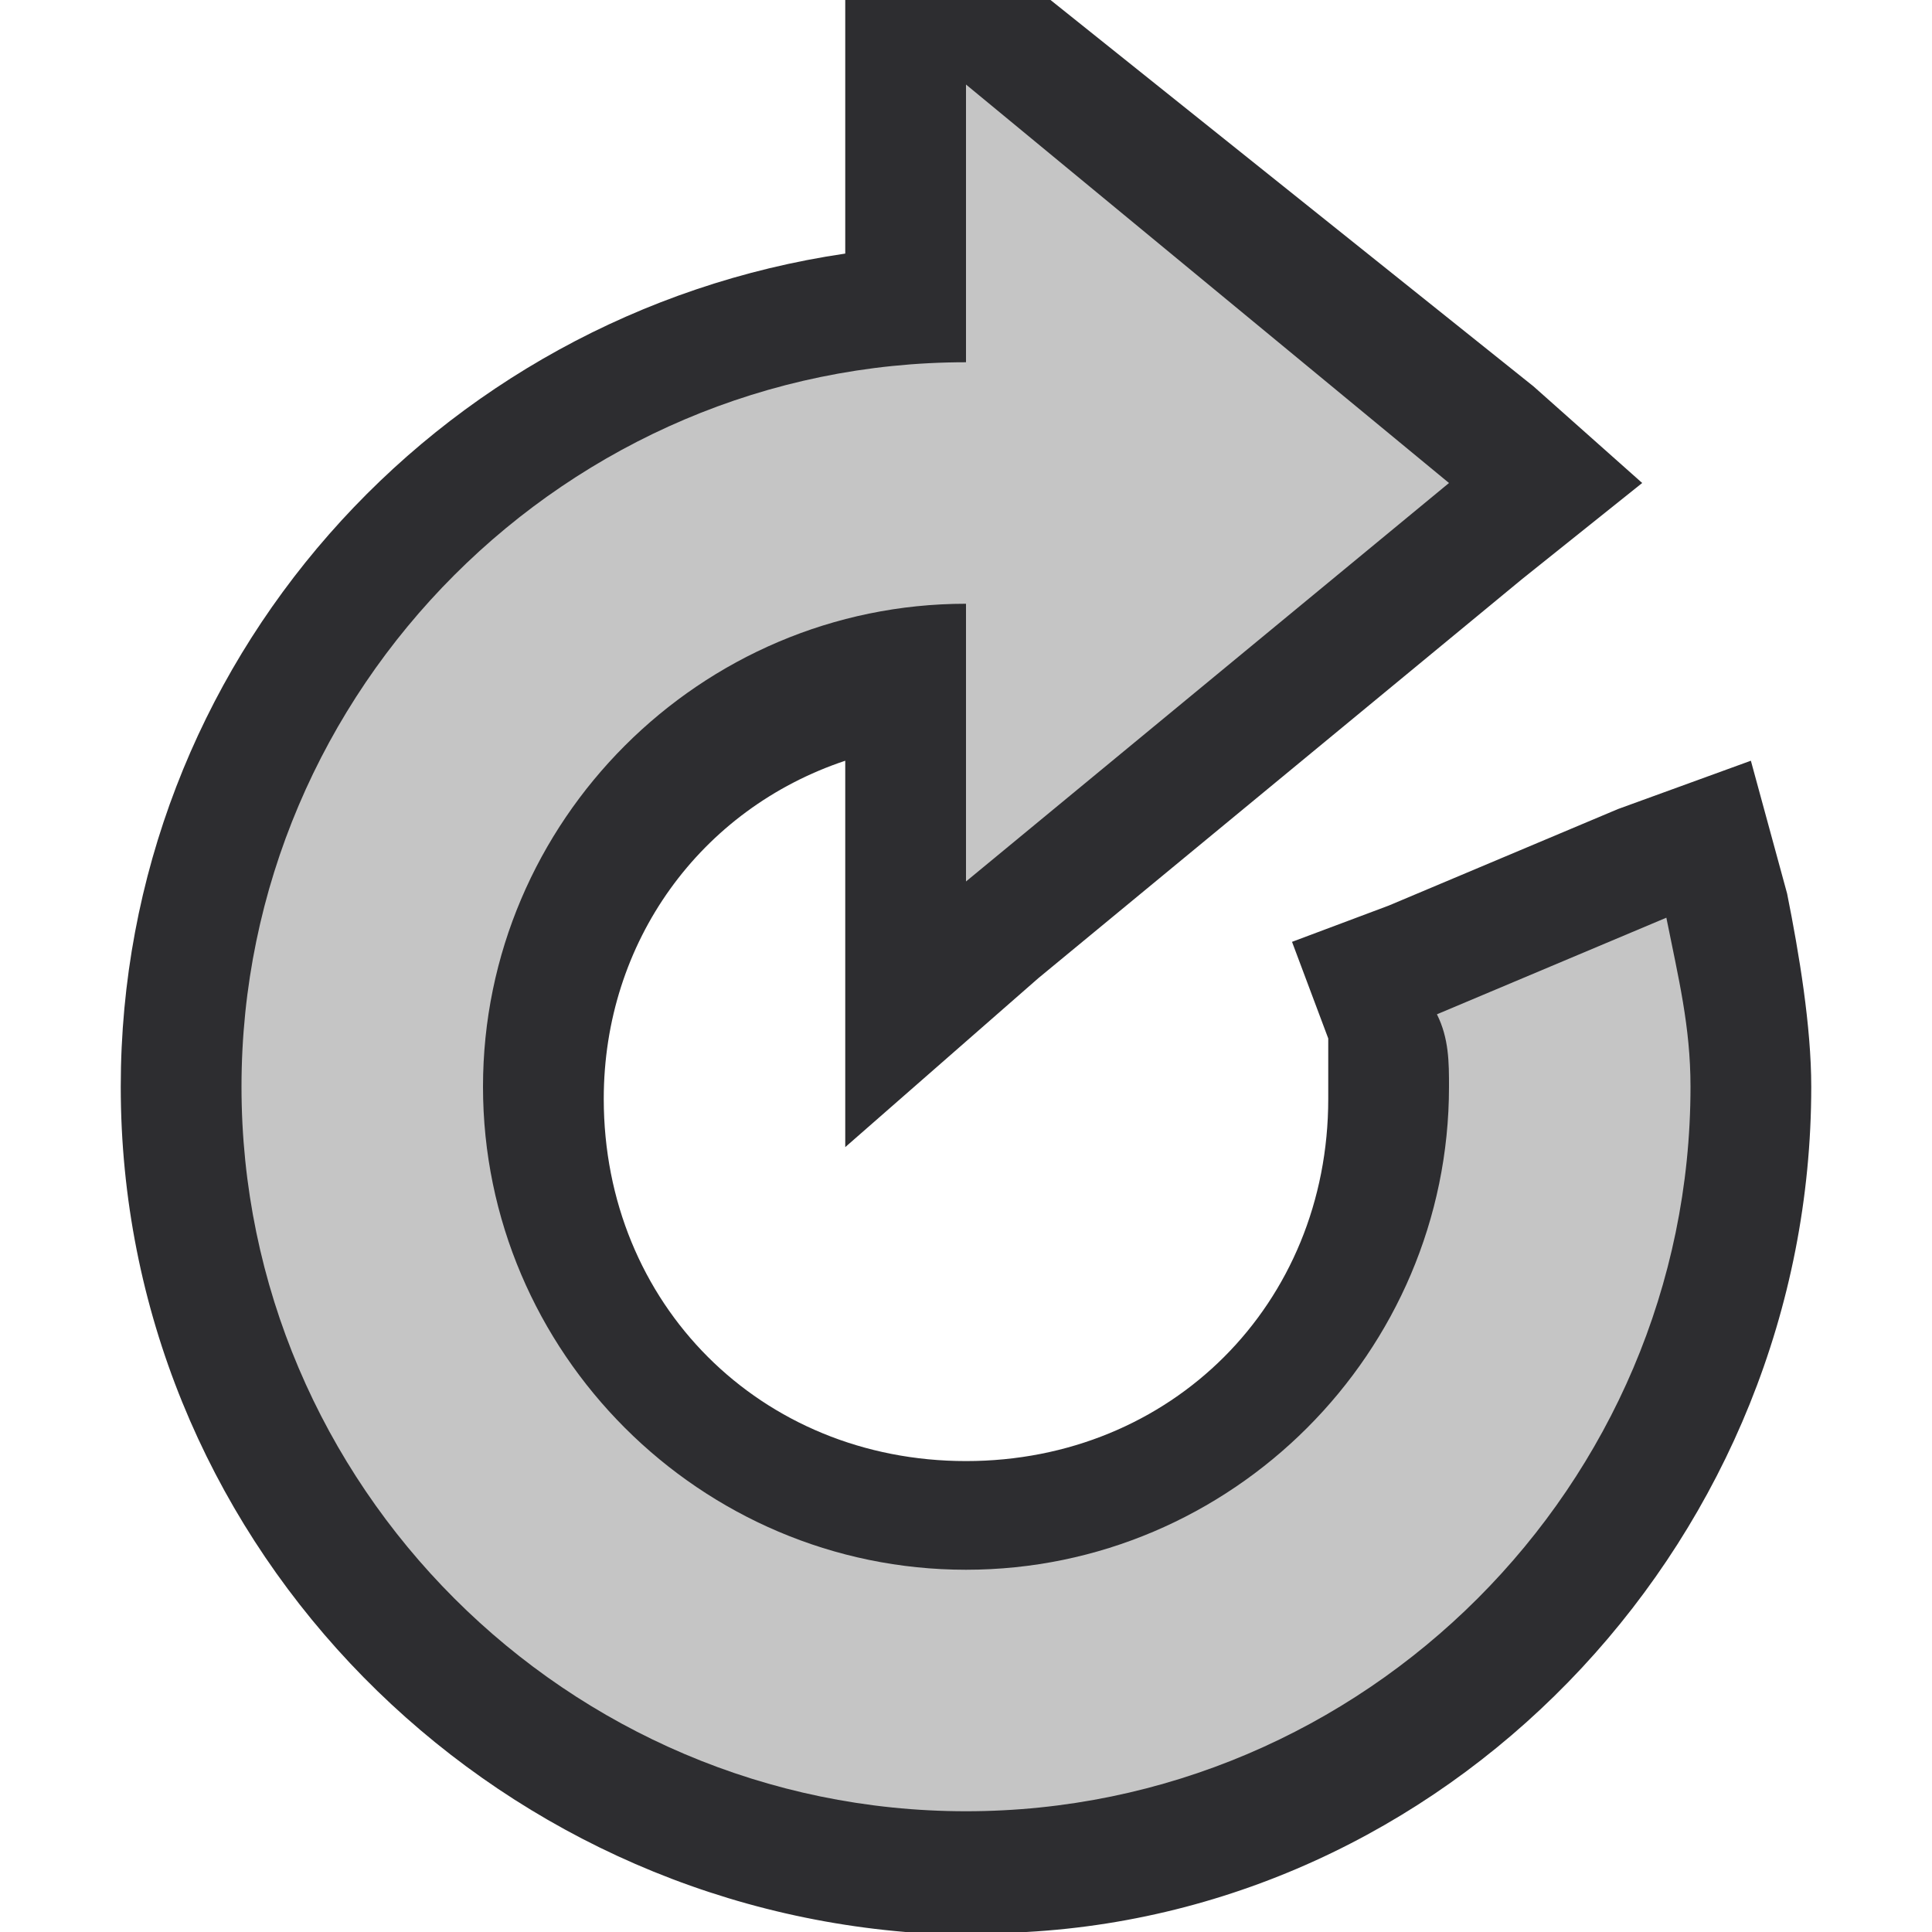
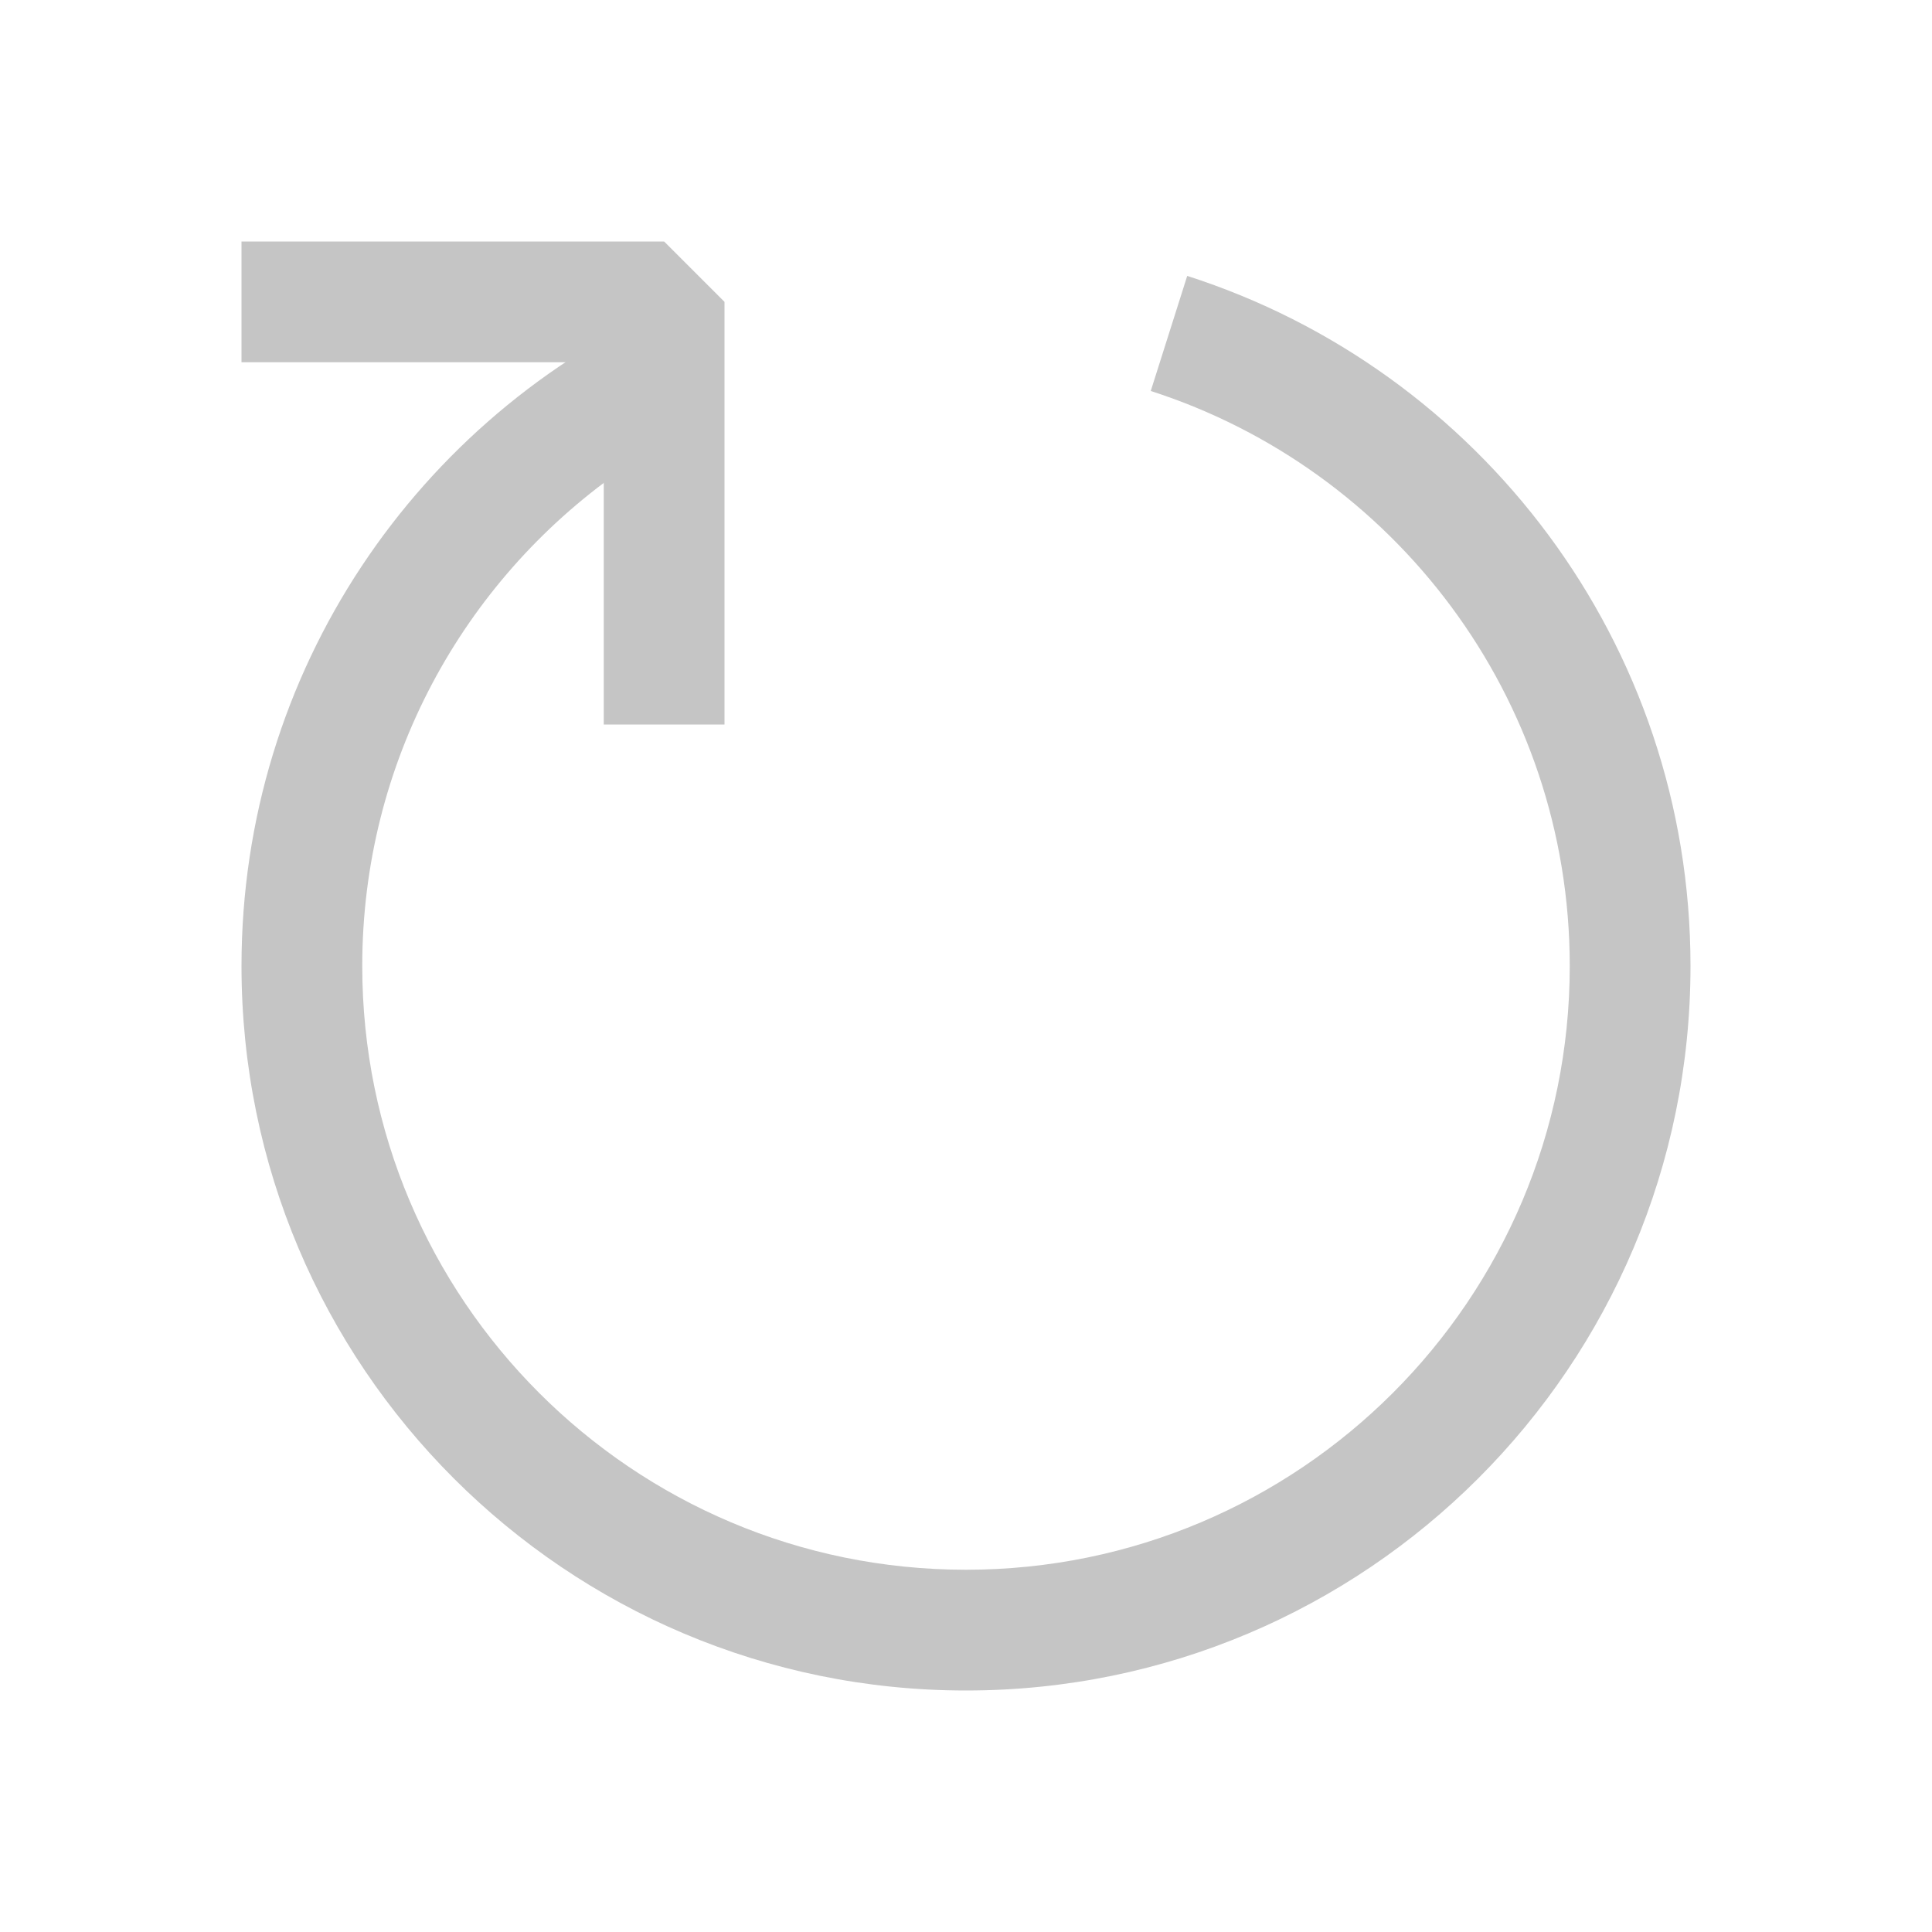
- <svg xmlns="http://www.w3.org/2000/svg" version="1.1" id="图层_1" x="0px" y="0px" viewBox="0 0 16 16" style="enable-background:new 0 0 16 16;" xml:space="preserve">
-   <style type="text/css">
- 	.st0{fill-rule:evenodd;clip-rule:evenodd;fill:#2D2D30;}
- 	.st1{fill-rule:evenodd;clip-rule:evenodd;fill:#C5C5C5;}
- </style>
-   <path class="st0" d="M7,0.7v1.4C3.6,2.6,1,5.5,1,9c0,3.7,2.9,6.7,6.5,7h1c3.6-0.2,6.5-3.3,6.5-7c0-0.5-0.1-1.1-0.2-1.6l-0.3-1.1  l-1.1,0.4l-1.9,0.8l-0.8,0.3L11,8.6c0,0.2,0,0.3,0,0.5c0,1.7-1.3,3-3,3c-1.7,0-3-1.3-3-3c0-1.3,0.8-2.4,2-2.8v1.1v2.1l1.6-1.4l4-3.3  L13.6,4l-0.9-0.8L8.7,0H7V0.7z" />
-   <path class="st1" d="M12,4L8,7.3V5C5.8,5,4,6.8,4,9c0,2.2,1.8,4,4,4c2.2,0,4-1.8,4-4c0-0.2,0-0.4-0.1-0.6l1.9-0.8  C13.9,8.1,14,8.5,14,9c0,3.3-2.7,6-6,6c-3.3,0-6-2.7-6-6c0-3.3,2.7-6,6-6V0.7L12,4z" />
+ <svg xmlns="http://www.w3.org/2000/svg" width="16" height="16" viewBox="0 0 16 16" fill="none">
+   <path fill-rule="evenodd" clip-rule="evenodd" d="M5.563 2.516C3.463 3.45 2 5.554 2 8C2 11.314 4.686 14 8 14C11.314 14 14 11.314 14 8C14 5.325 12.25 3.059 9.832 2.285L9.53 3.238C11.543 3.885 13 5.772 13 8C13 10.761 10.761 13 8 13C5.239 13 3 10.761 3 8C3 6.311 3.837 4.818 5.12 3.912L5.563 2.516Z" fill="#C5C5C5" />
+   <path fill-rule="evenodd" clip-rule="evenodd" d="M5 3H2V2H5.5L6 2.5V6H5V3Z" fill="#C5C5C5" />
</svg>
